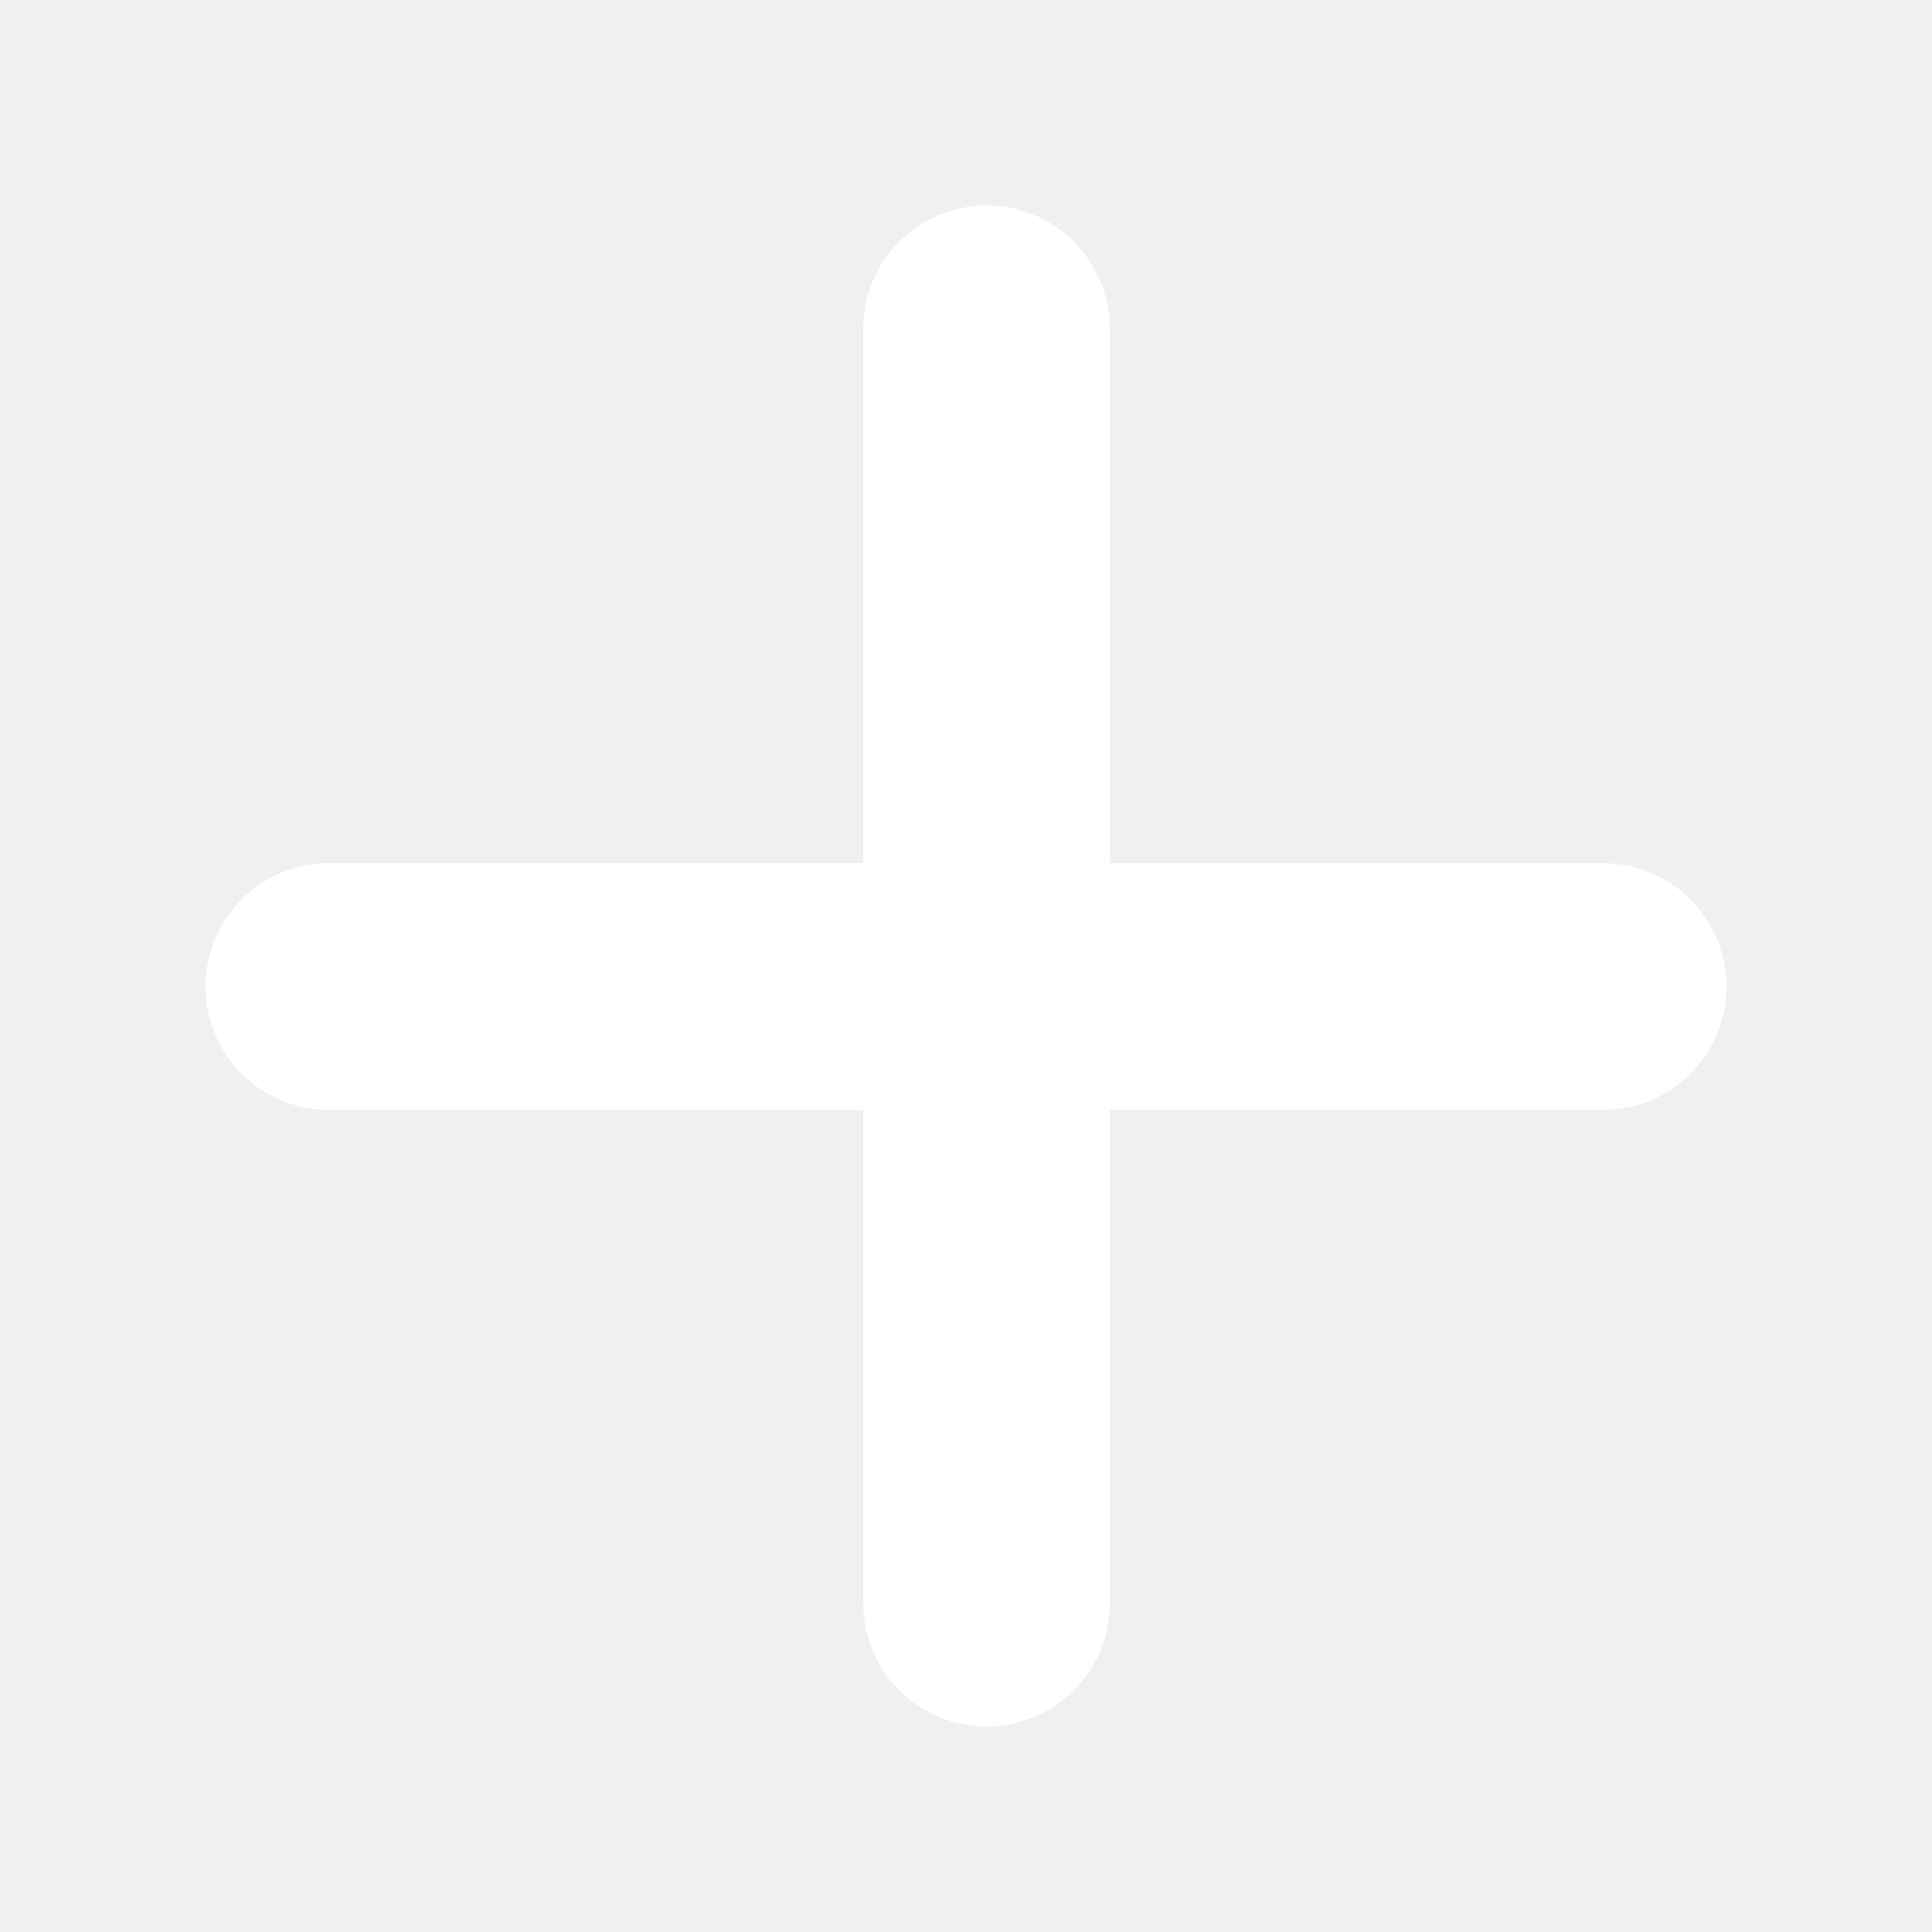
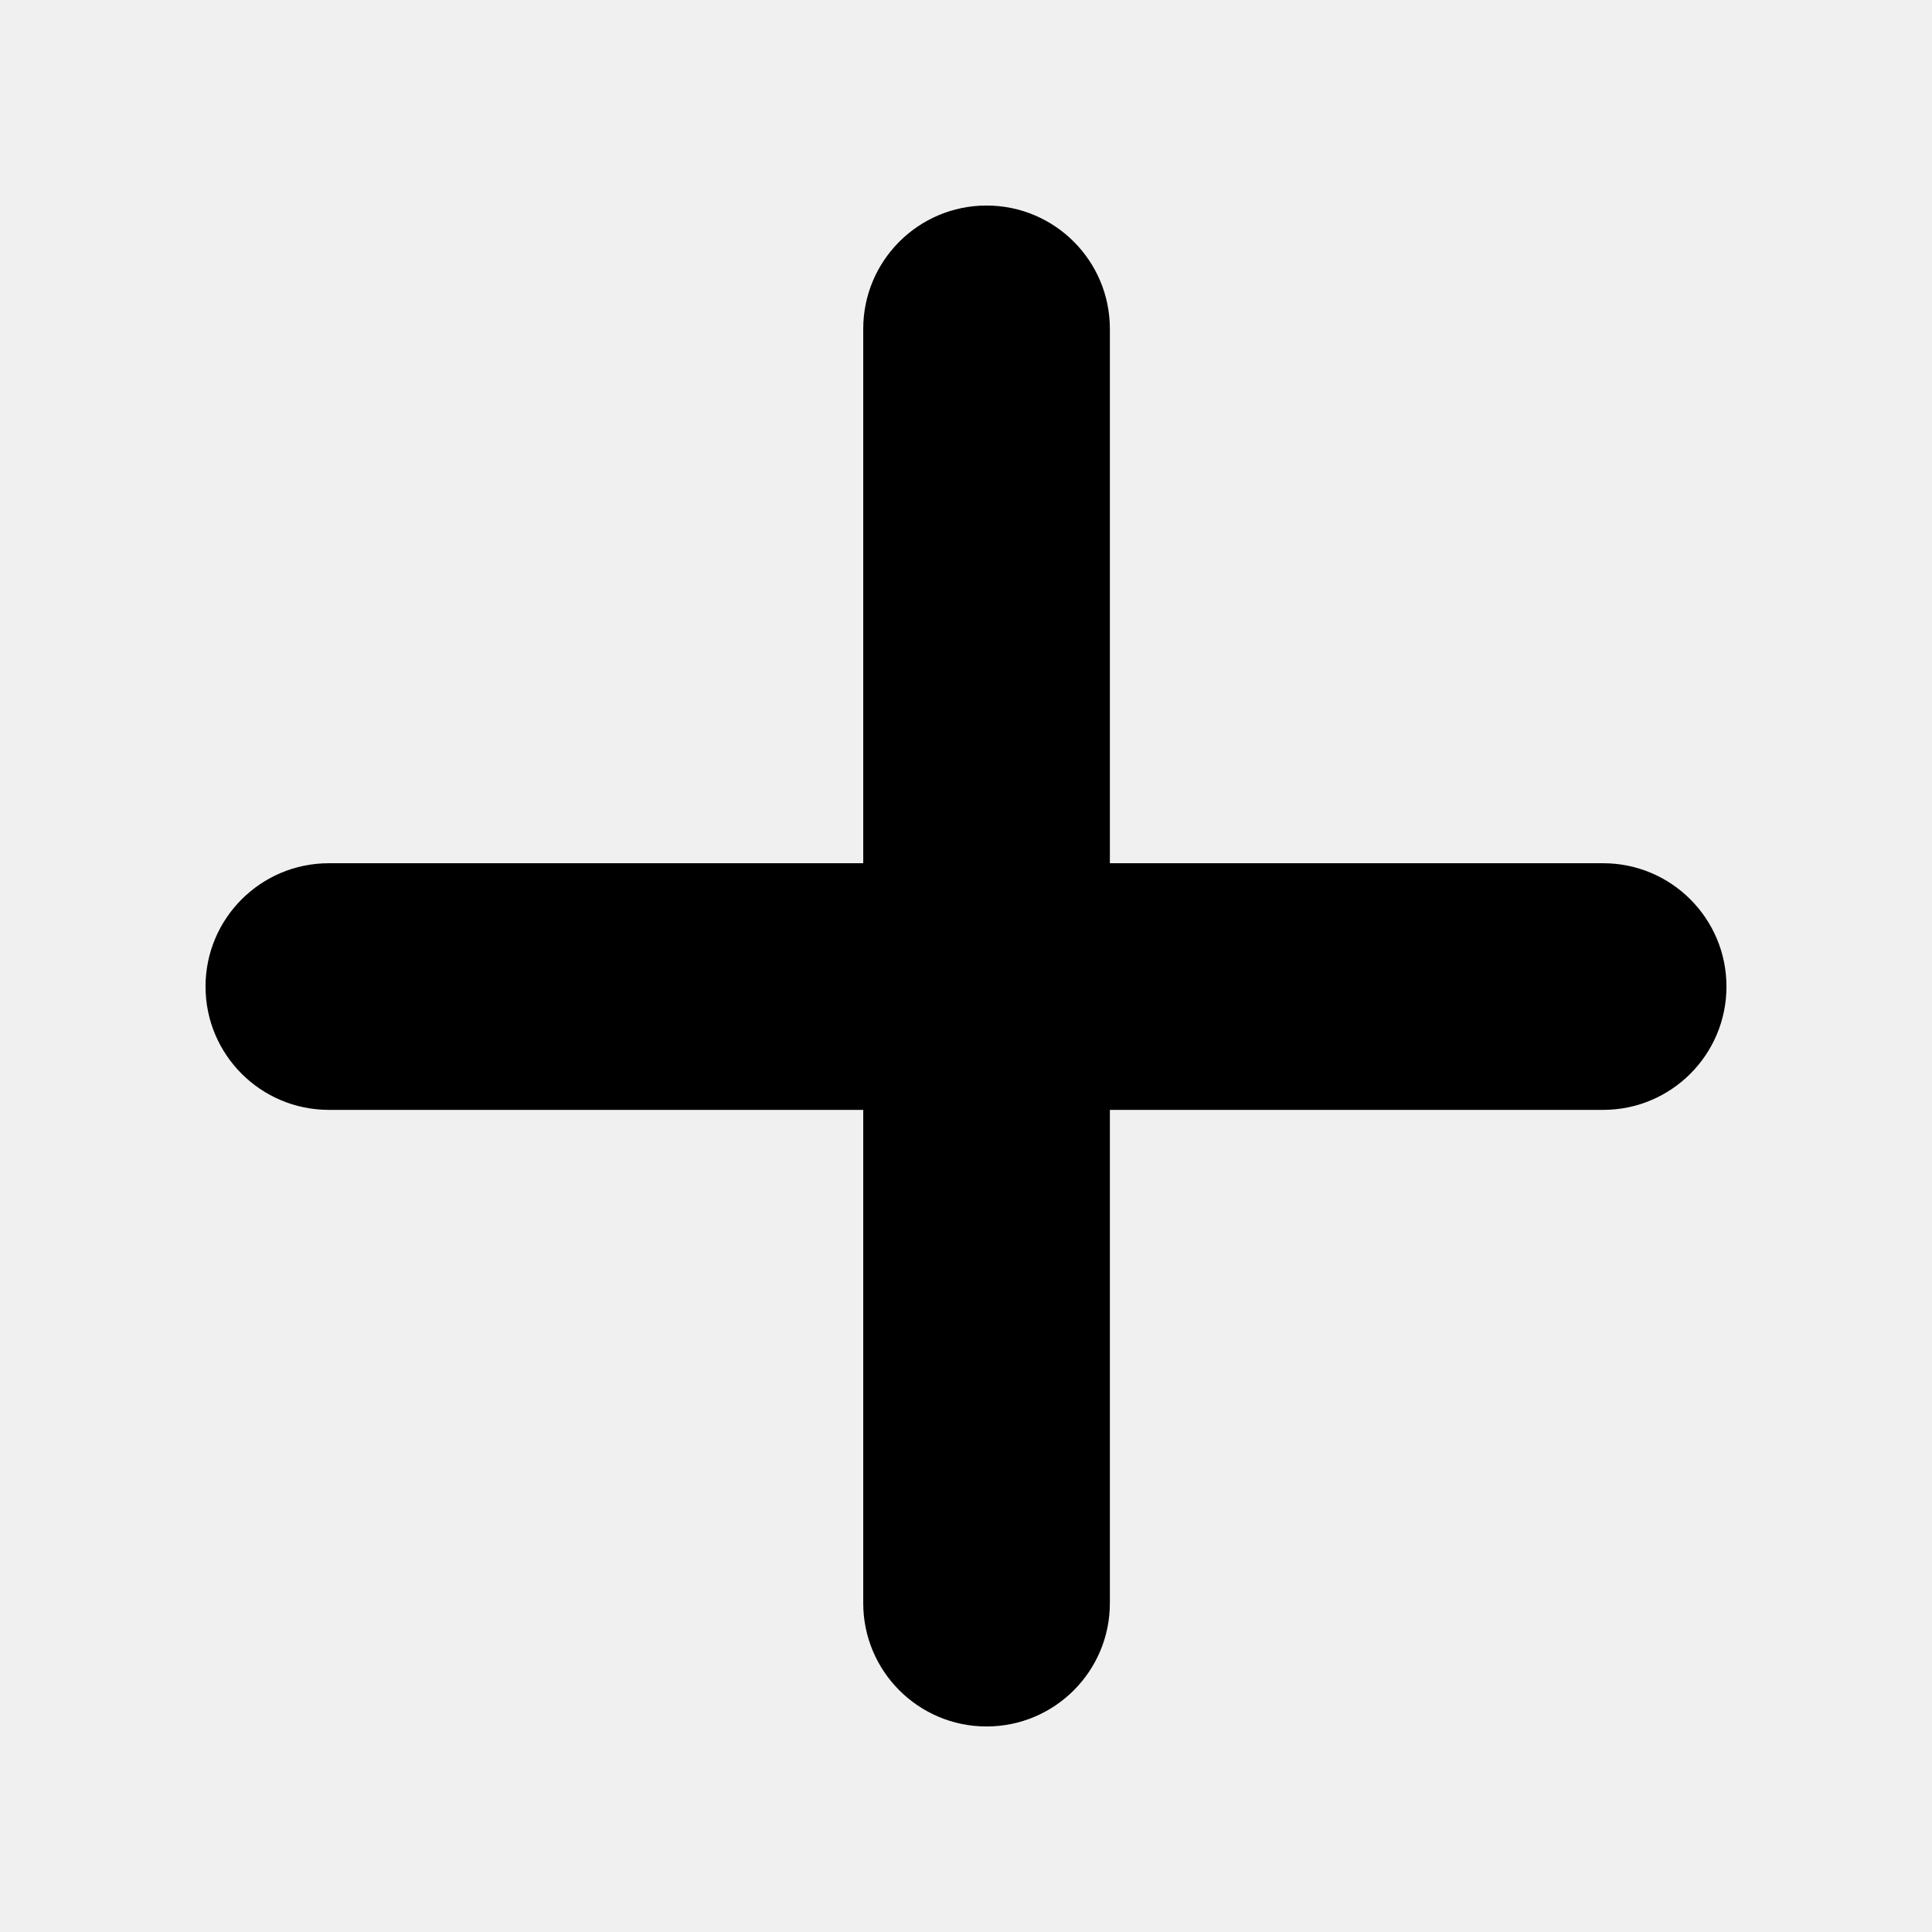
- <svg xmlns="http://www.w3.org/2000/svg" width="47" height="47" viewBox="0 0 47 47">
+ <svg xmlns="http://www.w3.org/2000/svg" viewBox="0 0 47 47" alt="Plus">
  <defs>
    <clipPath id="clip-Prancheta_5">
      <rect width="47" height="47" />
    </clipPath>
  </defs>
  <g id="Prancheta_5" data-name="Prancheta – 5" clip-path="url(#clip-Prancheta_5)">
    <g id="Grupo_151" data-name="Grupo 151" transform="translate(-905.973 -1735.973)">
-       <rect id="Retângulo_149" data-name="Retângulo 149" width="6" height="37" rx="3" transform="translate(926.973 1740.973)" fill="#fff" />
-       <rect id="Retângulo_150" data-name="Retângulo 150" width="6" height="37" rx="3" transform="translate(947.973 1756.973) rotate(90)" fill="#fff" />
+       <rect id="Retângulo_149" data-name="Retângulo 149" width="6" height="37" rx="3" transform="translate(926.973 1740.973)" class="svg-fill" />
+       <rect id="Retângulo_150" data-name="Retângulo 150" width="6" height="37" rx="3" transform="translate(947.973 1756.973) rotate(90)" class="svg-fill" />
    </g>
  </g>
</svg>
